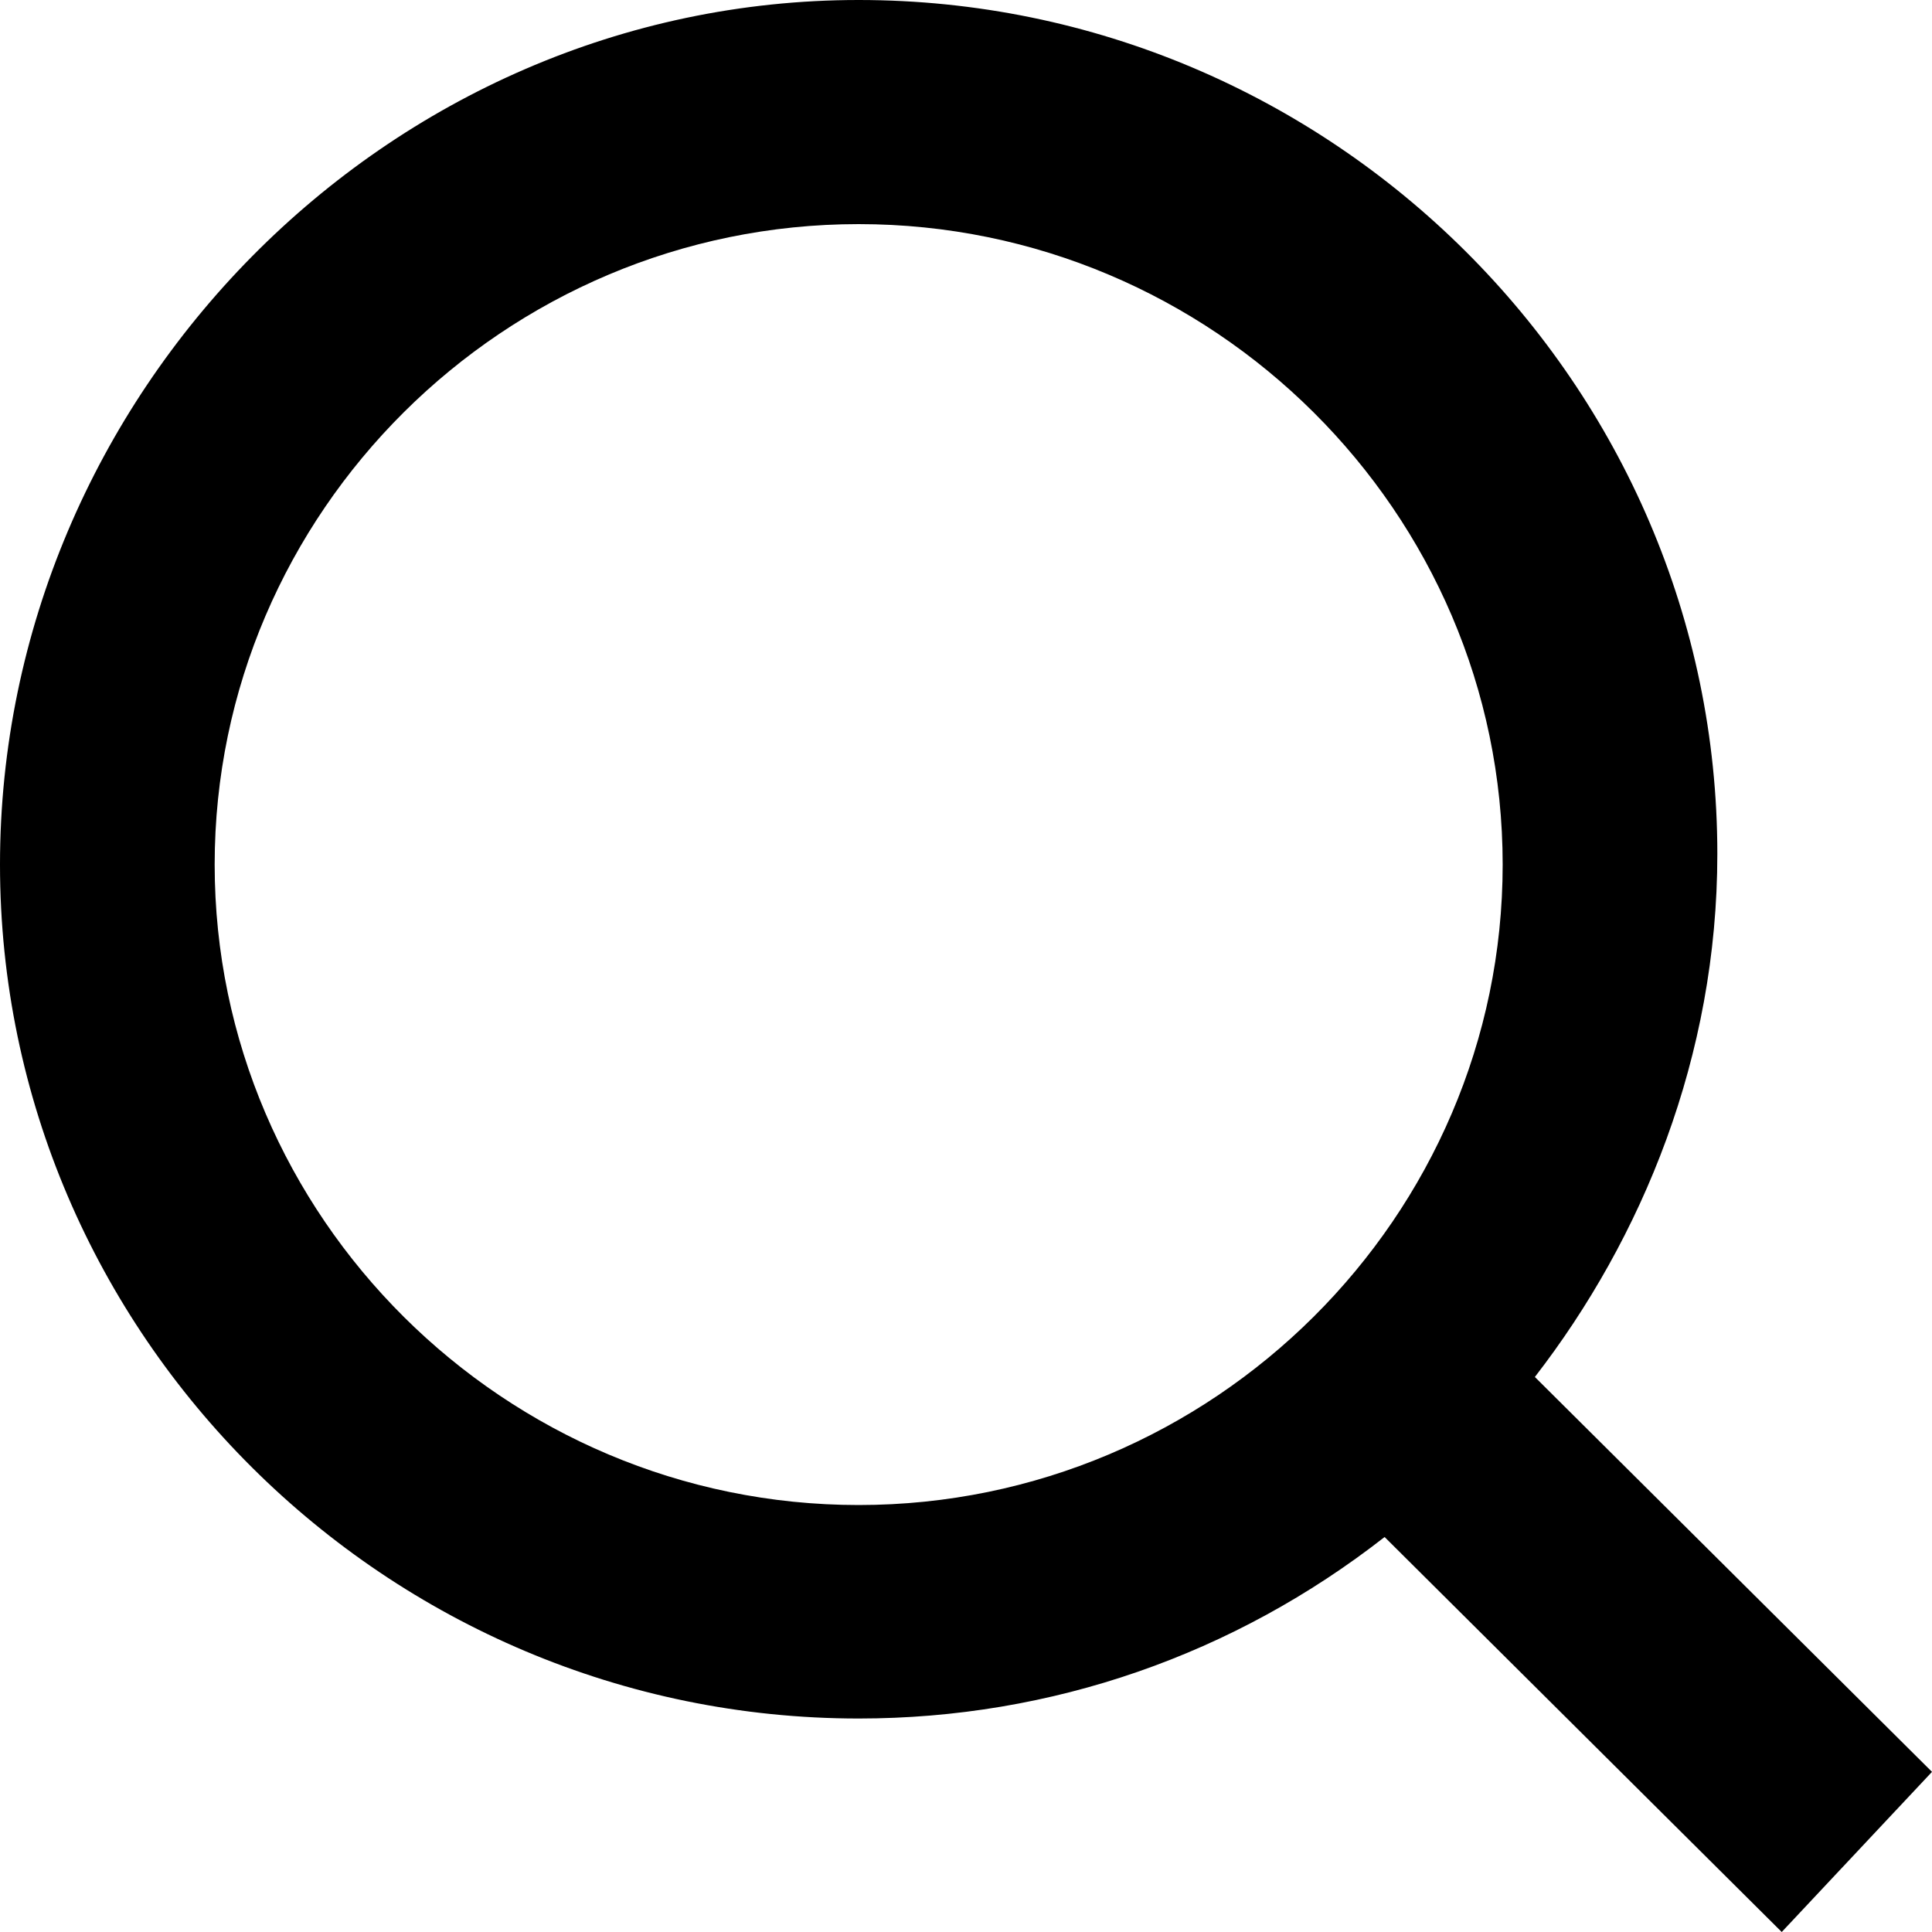
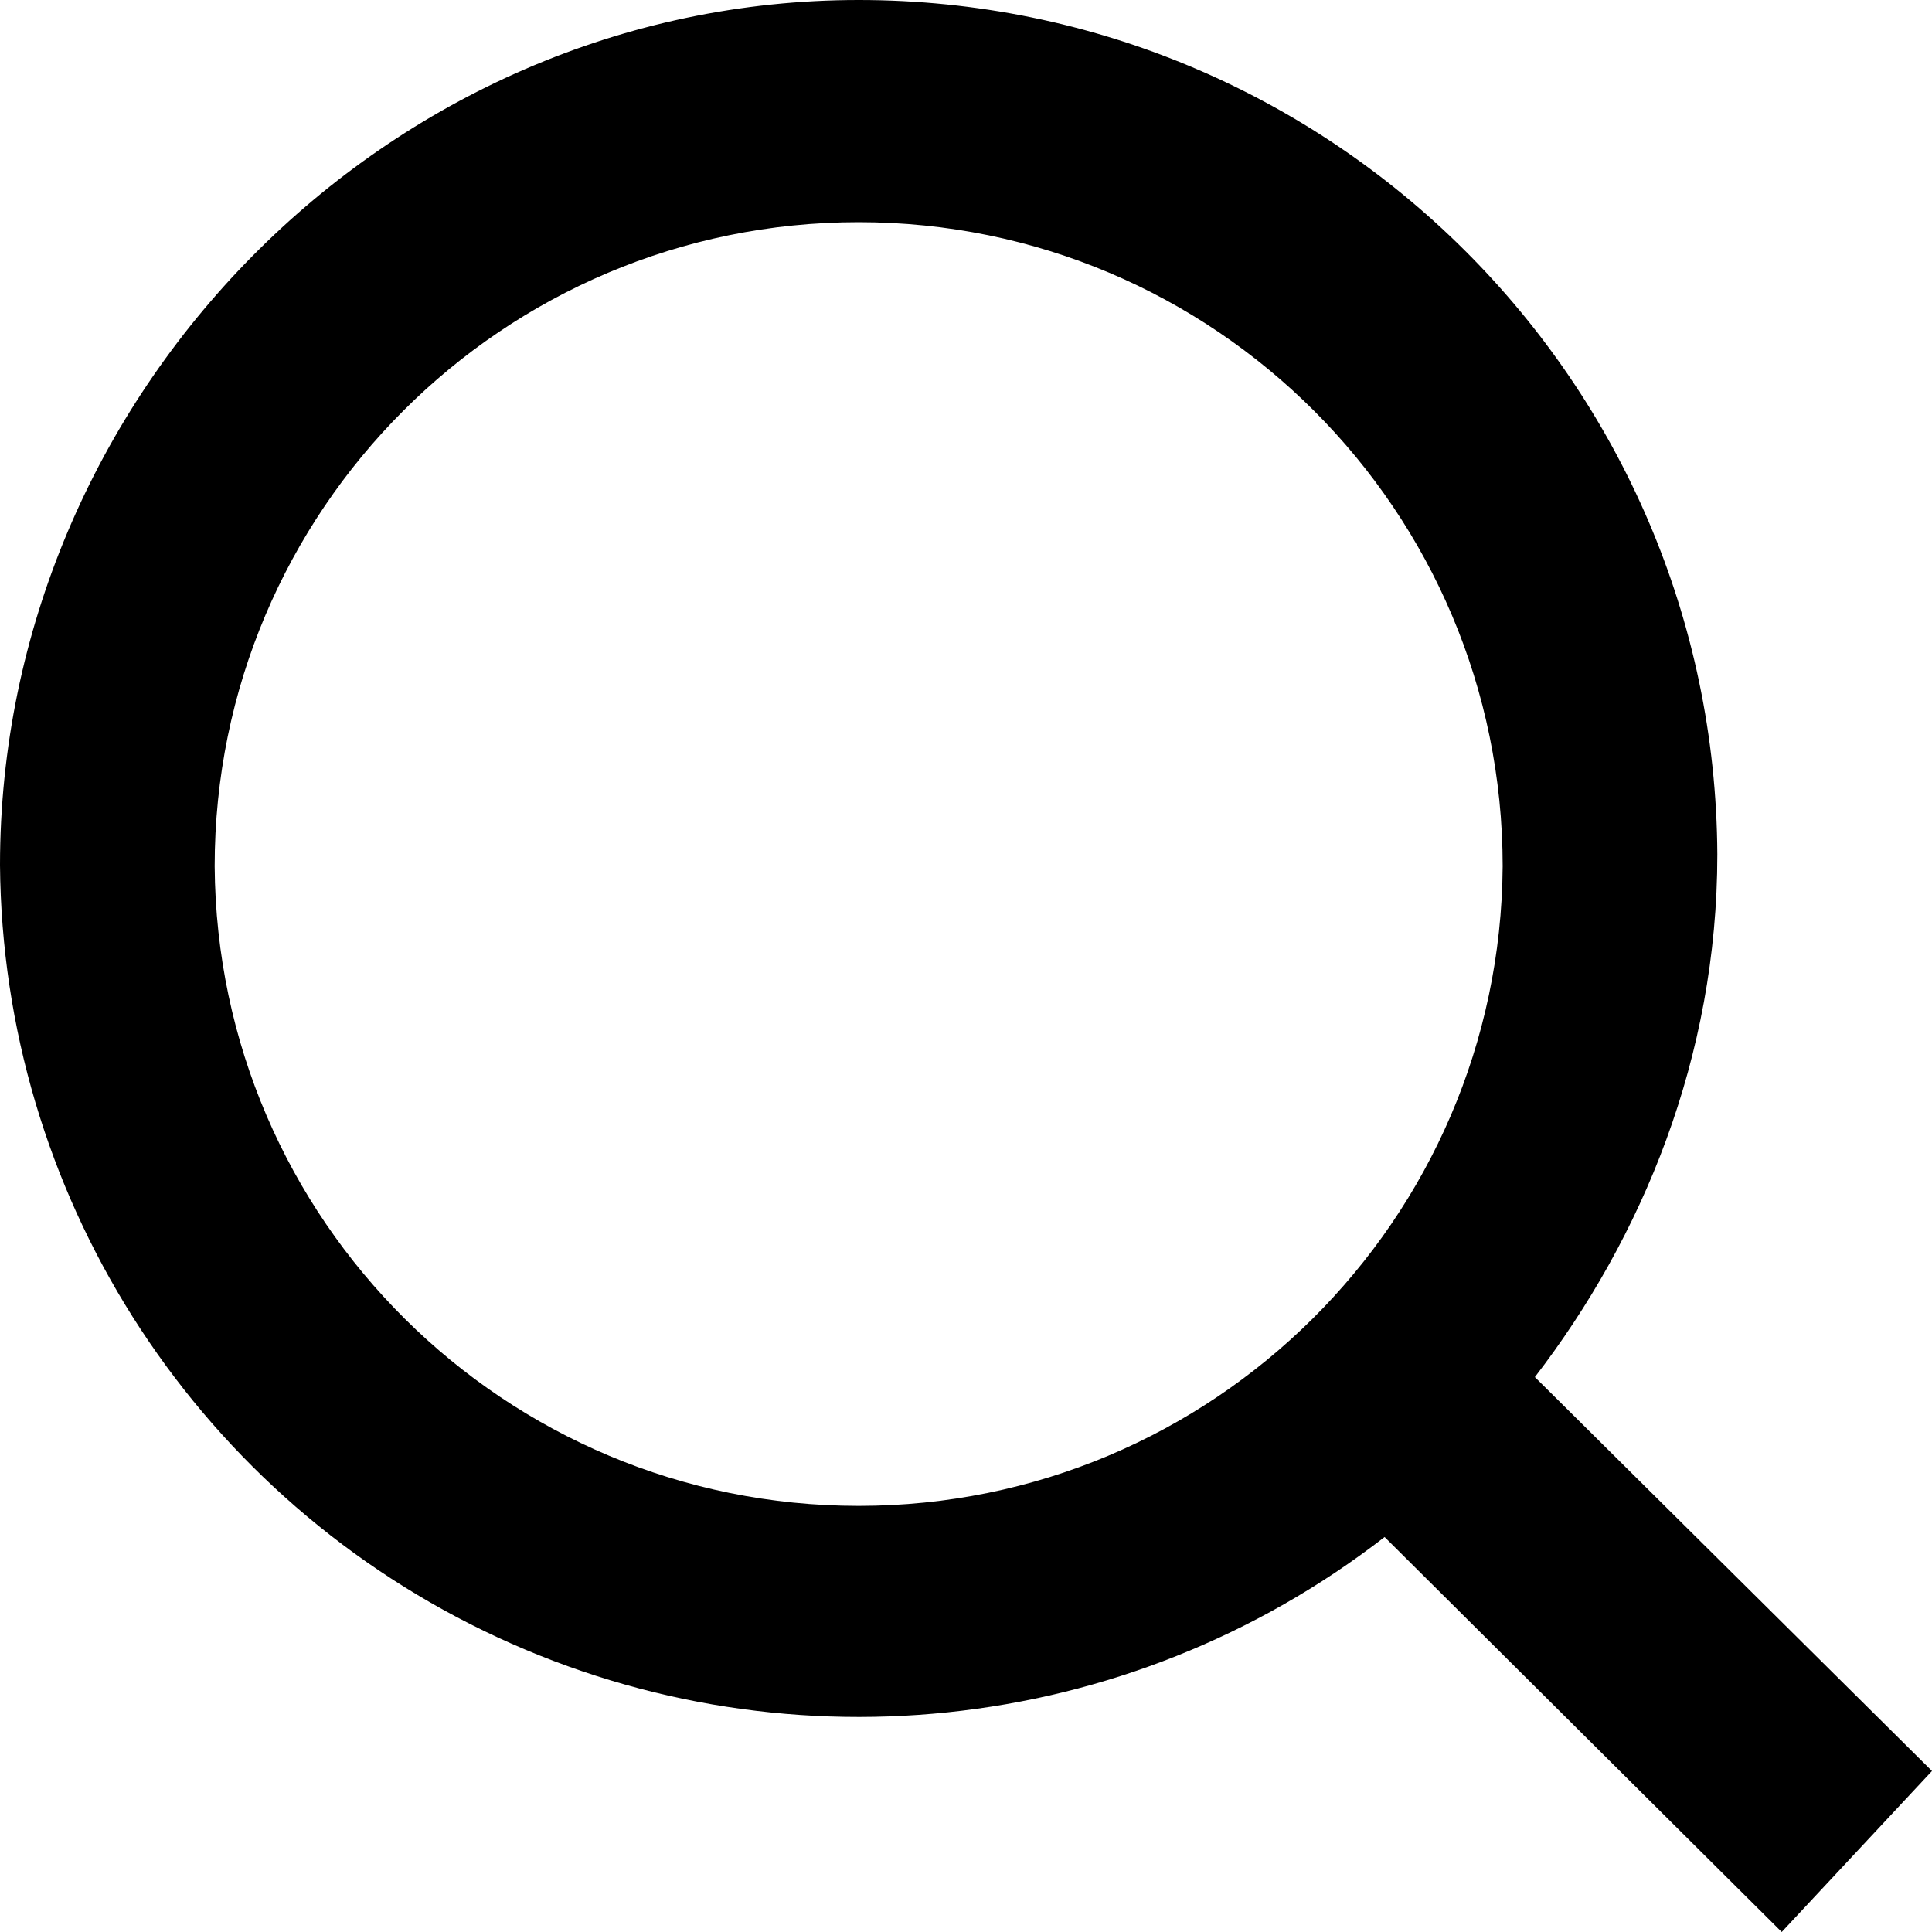
- <svg xmlns="http://www.w3.org/2000/svg" width="18" height="18" viewBox="0 0 18 18" fill="none">
-   <path d="M18 16.508L14.3 12.829C15.3 11.536 16 9.845 16 7.956C16 3.58 12.4 0 8 0C3.6 0 0 3.68 0 8.055C0 12.431 3.6 16.011 8 16.011C9.8 16.011 11.5 15.414 12.9 14.32L16.6 18L18 16.508ZM8 14.022C4.7 14.022 2 11.337 2 8.055C2 4.773 4.7 2.088 8 2.088C11.3 2.088 14 4.773 14 8.055C14 11.337 11.3 14.022 8 14.022Z" fill="black" />
+ <svg xmlns="http://www.w3.org/2000/svg" width="18" height="18" fill="none" viewBox="0 0 18 18">
+   <path fill="#000" d="m18 16.5-3.7-3.67c1-1.3 1.7-2.98 1.7-4.87A8 8 0 0 0 8 0C3.6 0 0 3.68 0 8.06a8 8 0 0 0 12.9 6.26L16.6 18zM8 14.03a6 6 0 0 1-6-5.96 6 6 0 0 1 12 0 6 6 0 0 1-6 5.96" />
</svg>
